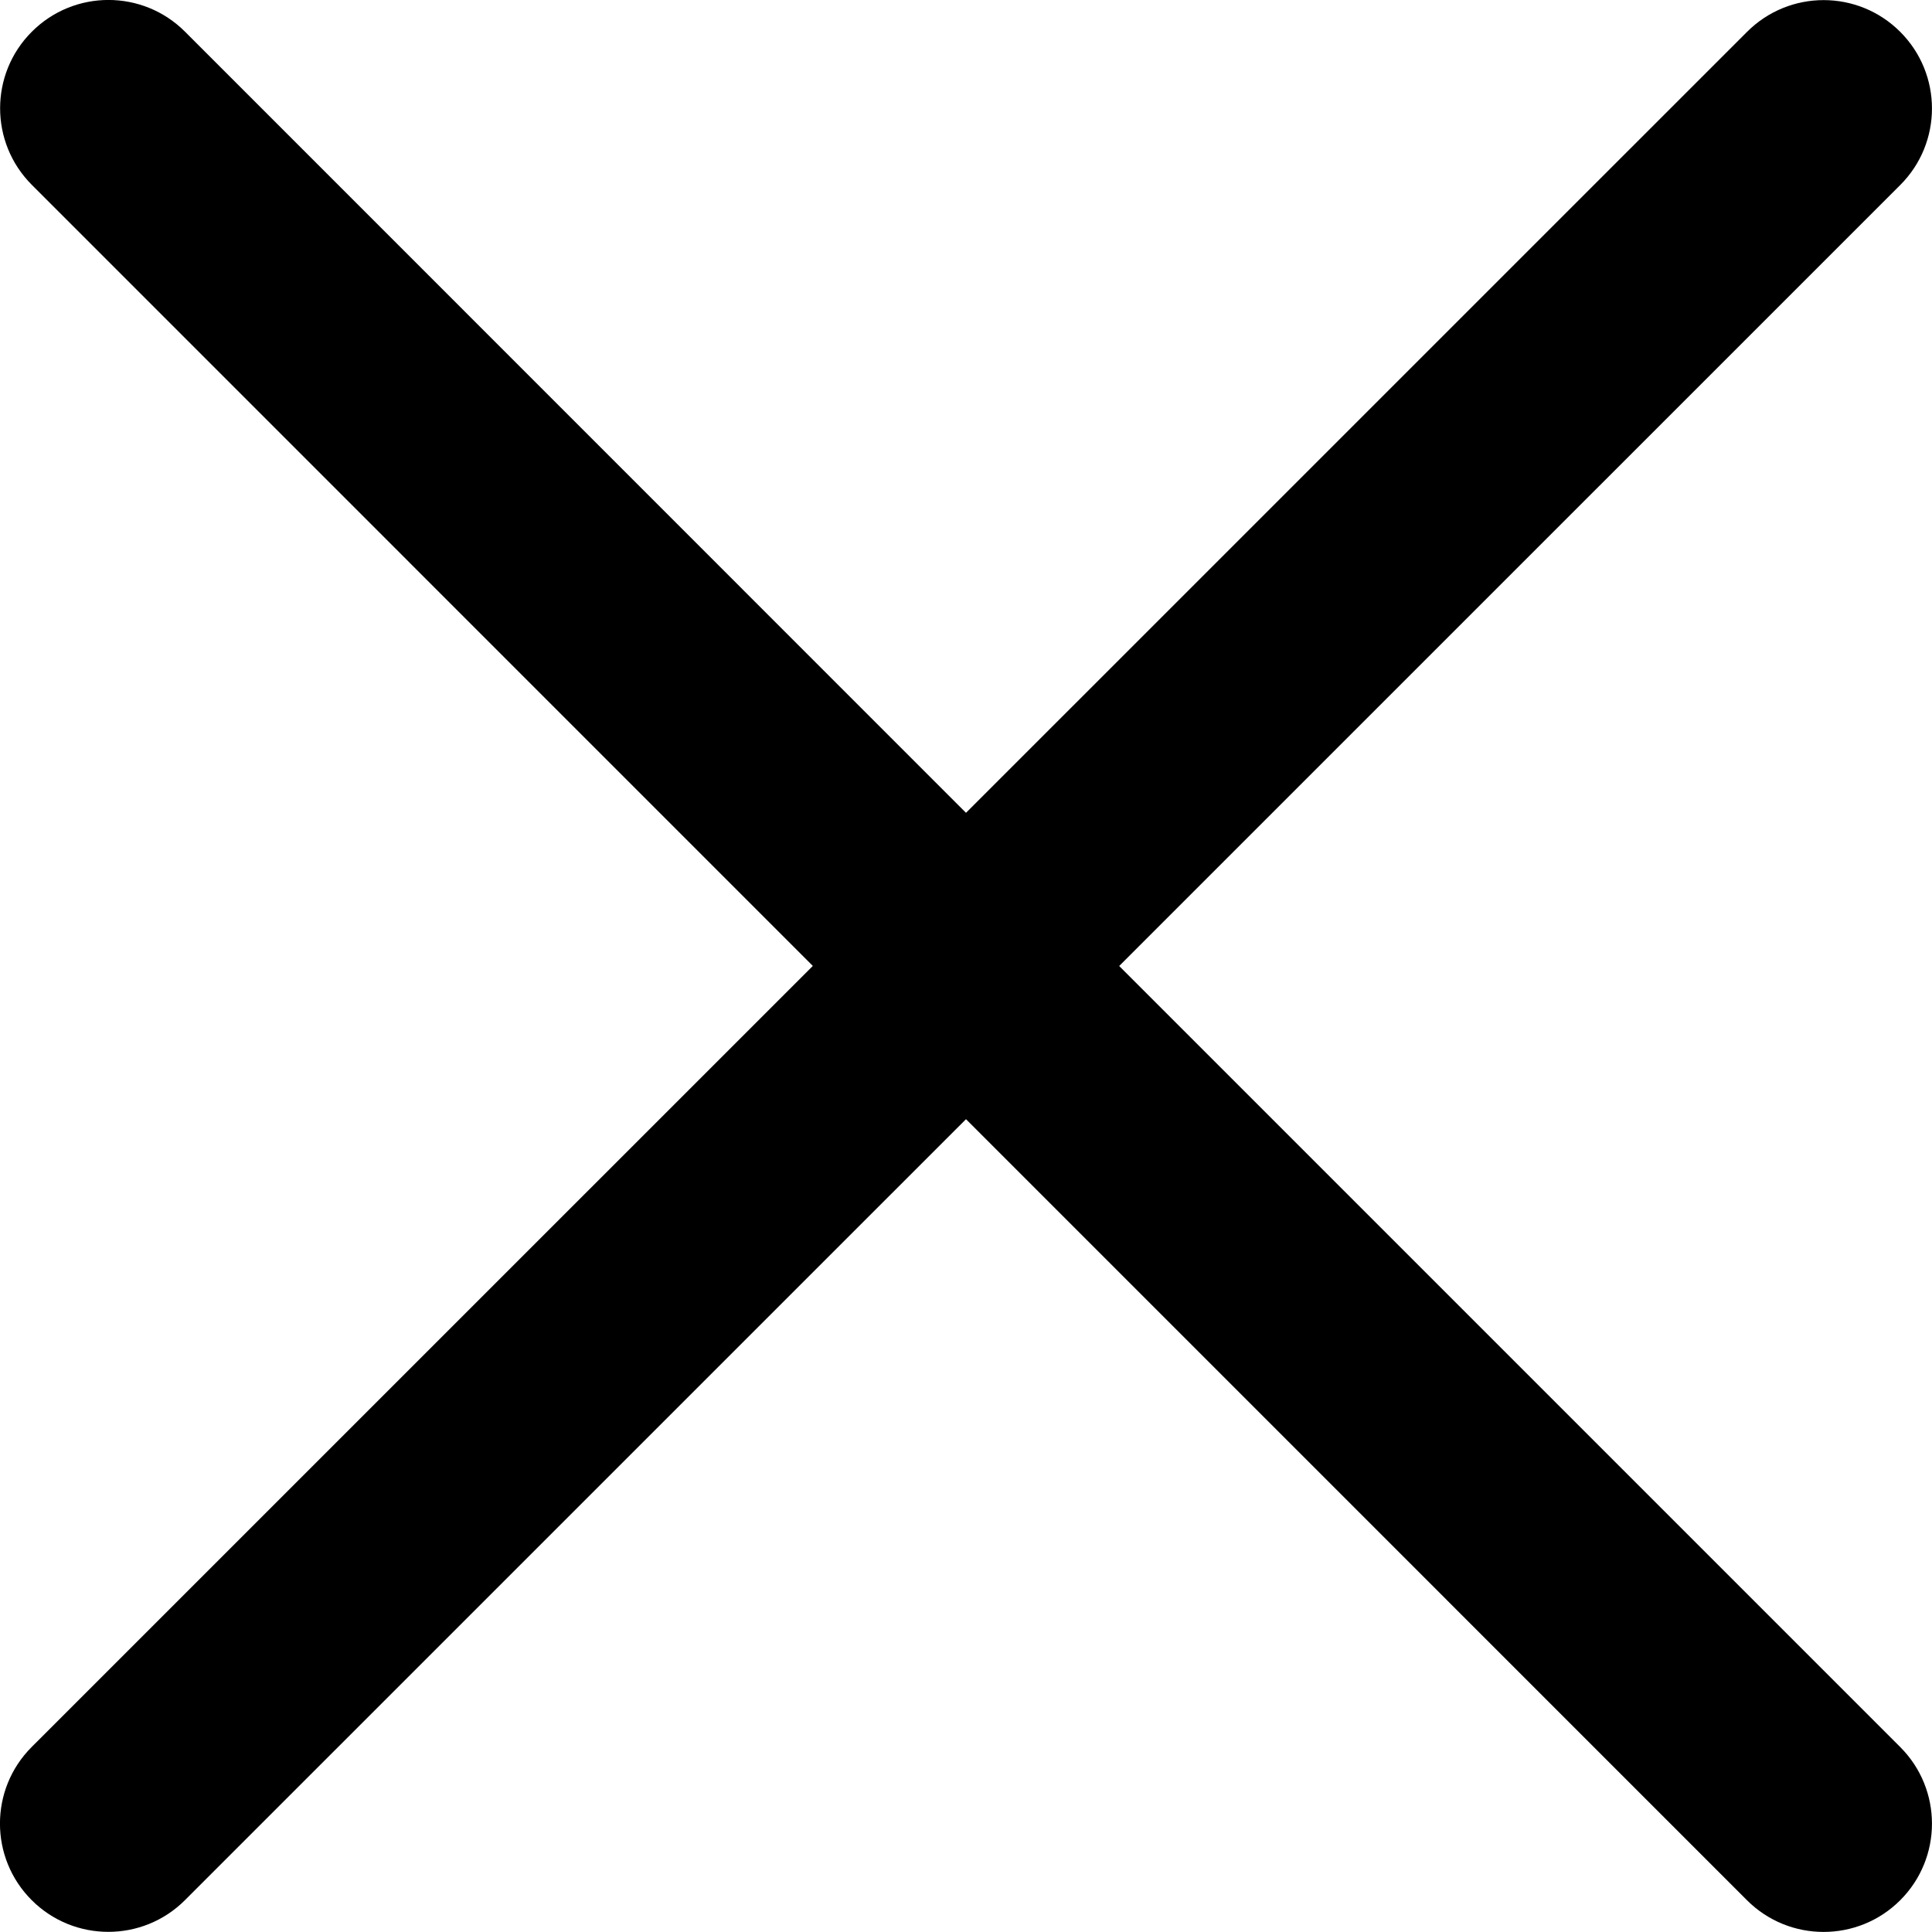
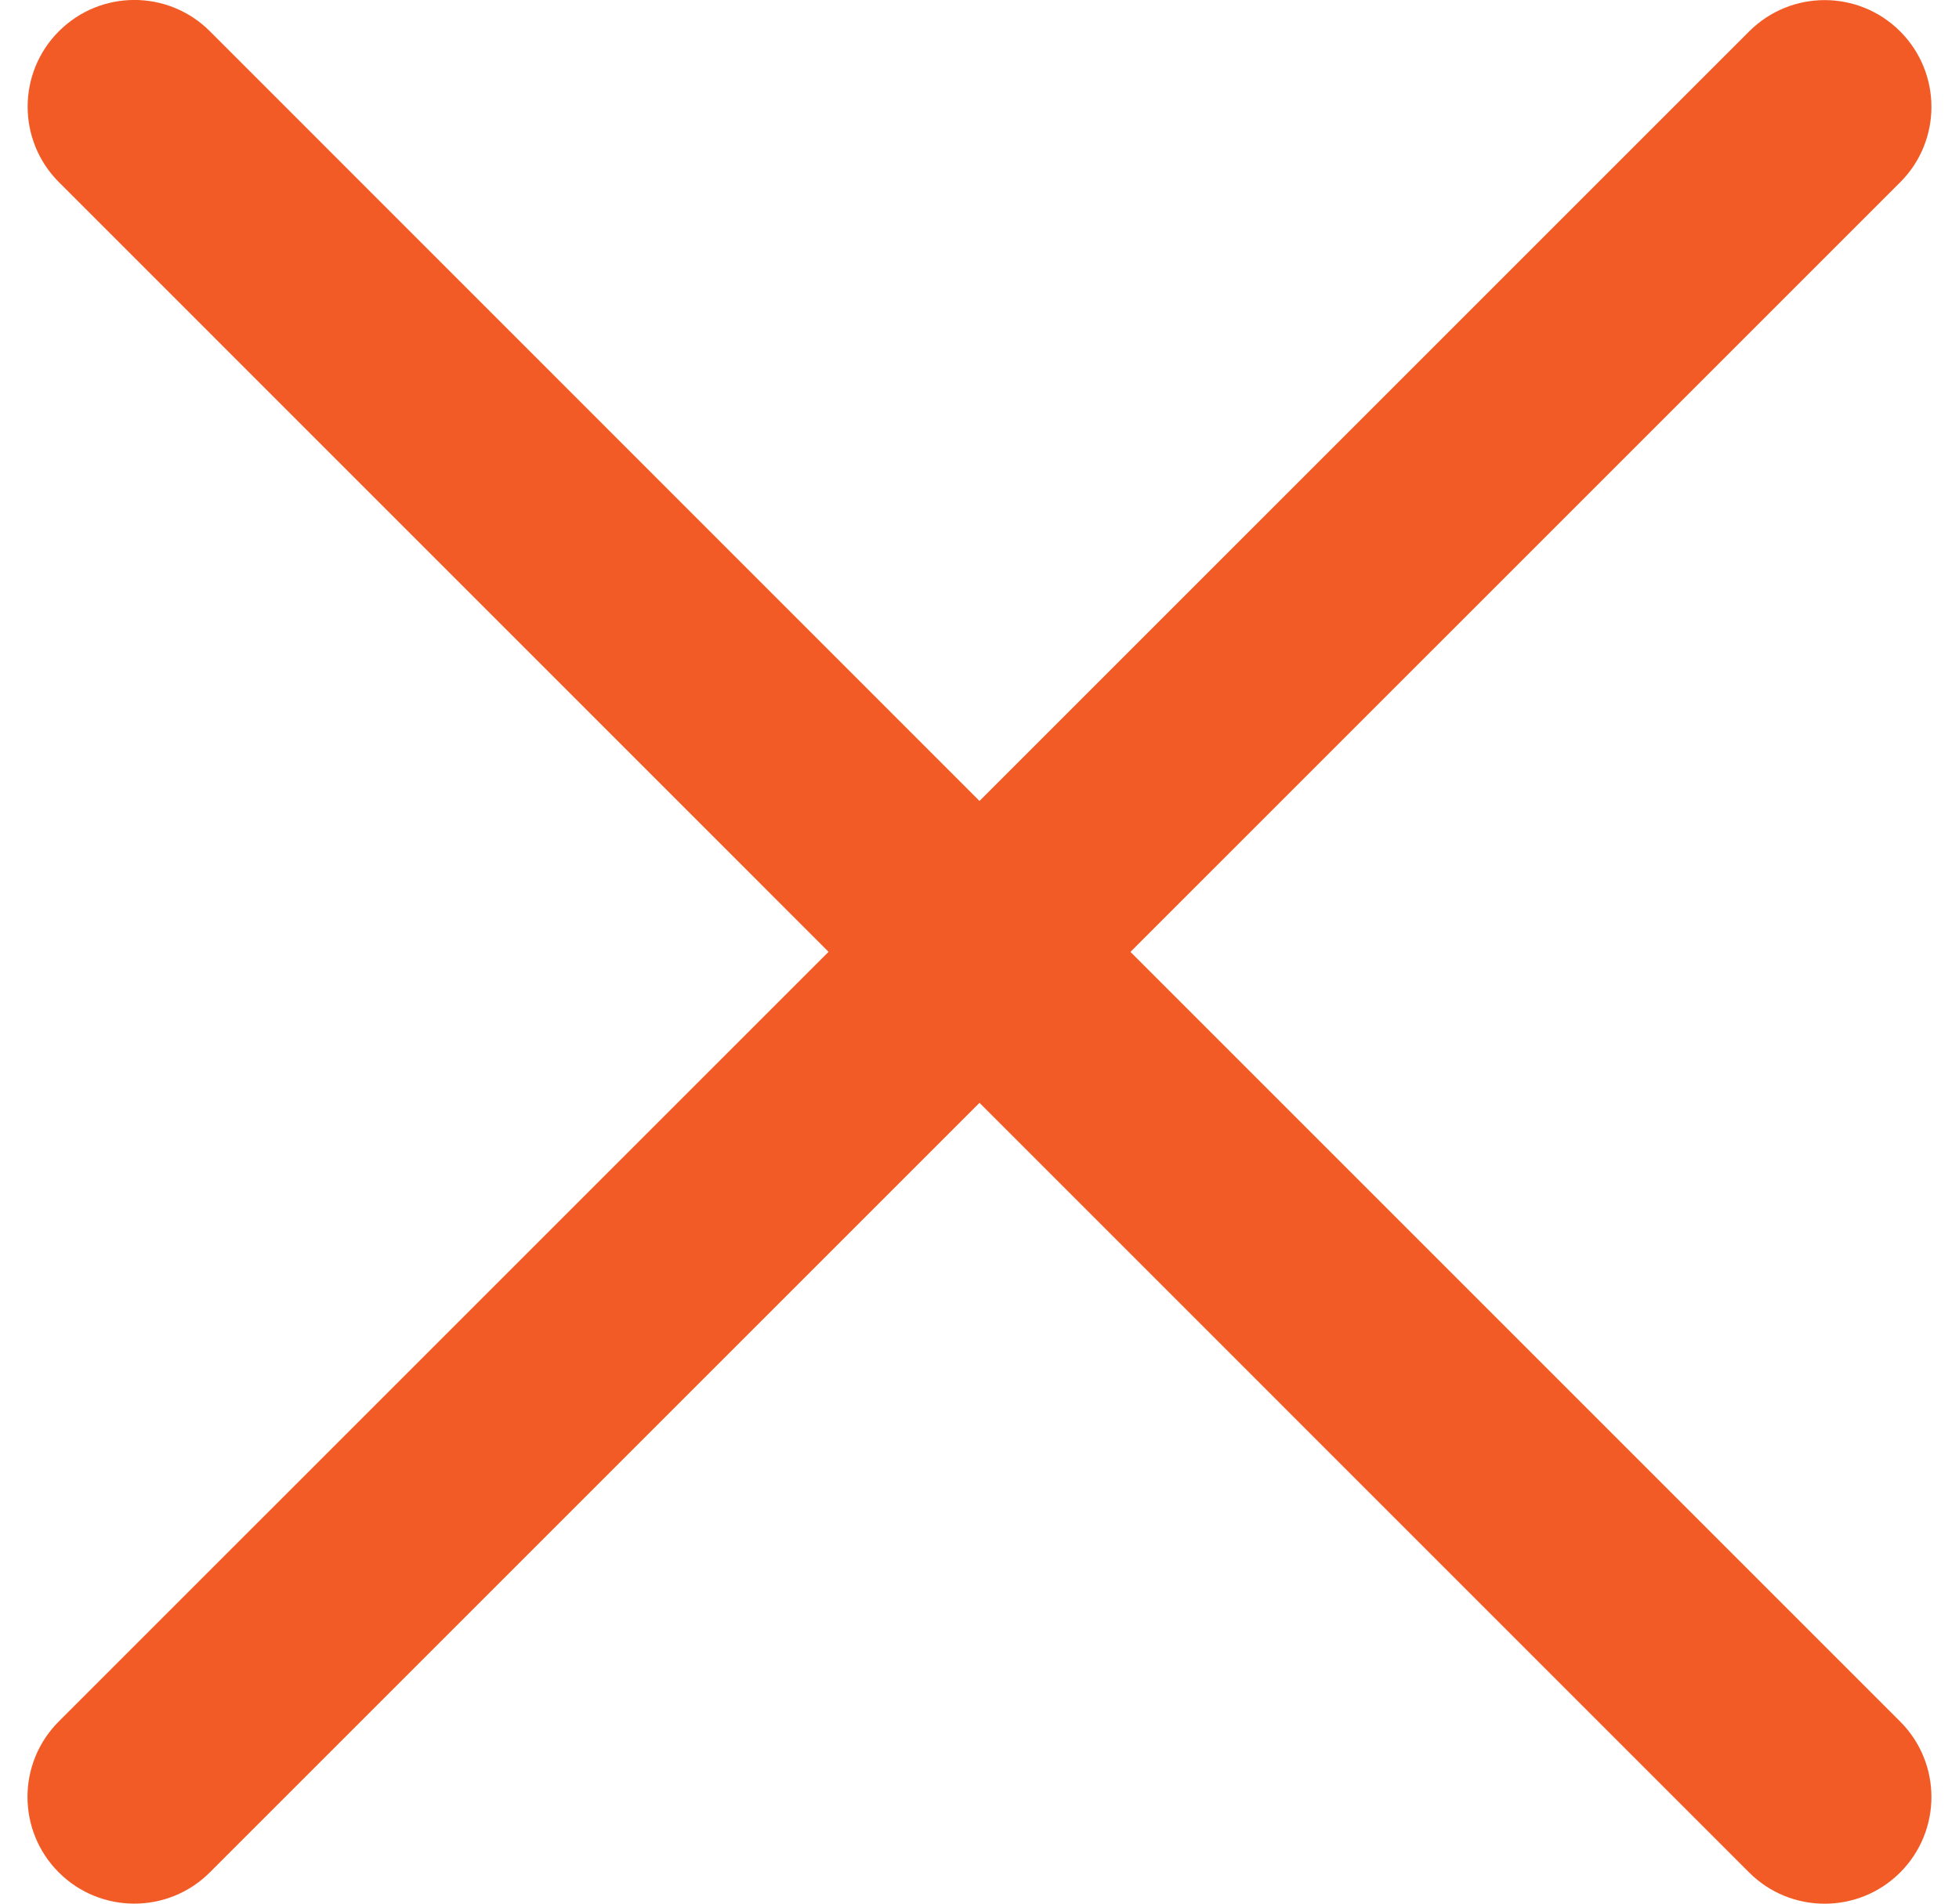
- <svg xmlns="http://www.w3.org/2000/svg" version="1.0" id="Layer_1" x="0px" y="0px" width="26.752px" height="26.752px" viewBox="0 0 26.752 26.752" enable-background="new 0 0 26.752 26.752" xml:space="preserve">
+ <svg xmlns="http://www.w3.org/2000/svg" version="1.0" id="Layer_1" x="0px" y="0px" width="26.752px" height="26px" viewBox="0 0 26.752 26.752" enable-background="new 0 0 26.752 26.752" xml:space="preserve" fill="#f25b26">
  <path d="M15.497,13.376L26.312,2.562c0.586-0.585,0.586-1.535,0-2.121s-1.535-0.586-2.121,0L13.376,11.255L2.562,0.439 c-0.586-0.586-1.535-0.586-2.121,0c-0.586,0.585-0.586,1.535,0,2.121l10.814,10.815L0.439,24.19c-0.586,0.586-0.586,1.535,0,2.121 c0.293,0.293,0.677,0.439,1.061,0.439s0.768-0.146,1.061-0.439l10.815-10.814L24.19,26.312c0.293,0.293,0.677,0.439,1.061,0.439 s0.768-0.146,1.061-0.439c0.586-0.586,0.586-1.535,0-2.121L15.497,13.376z" />
</svg>
